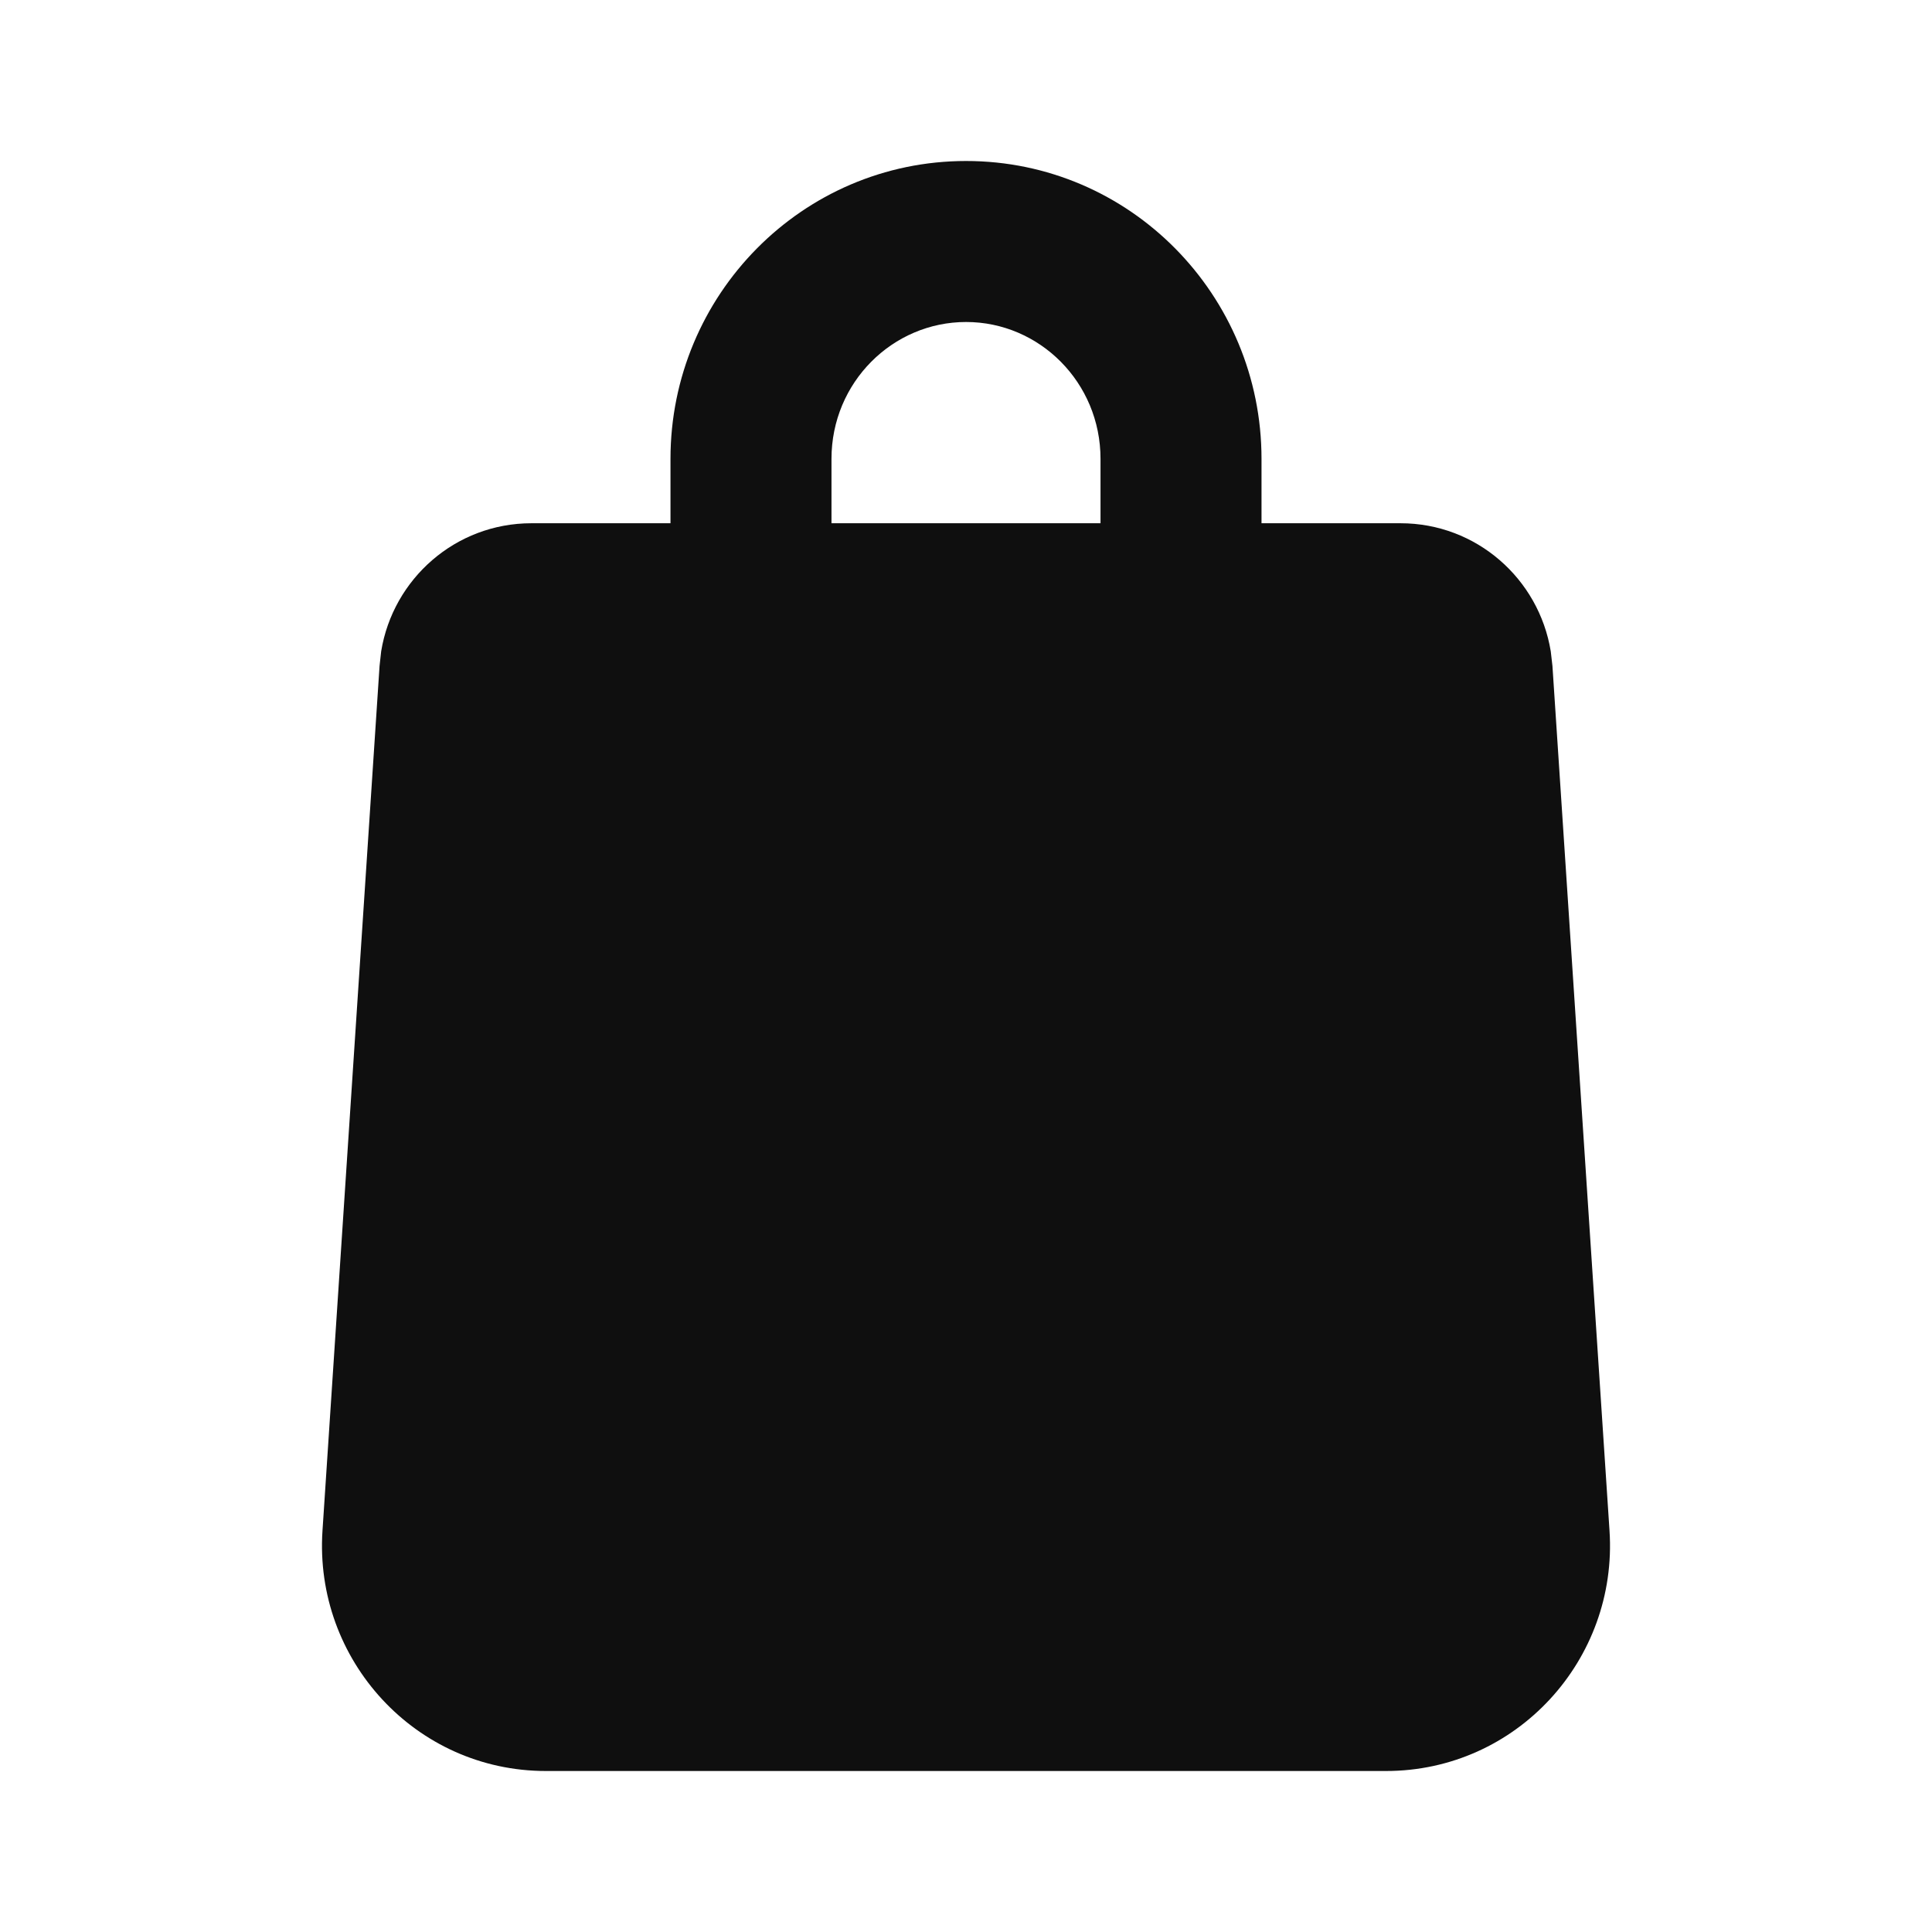
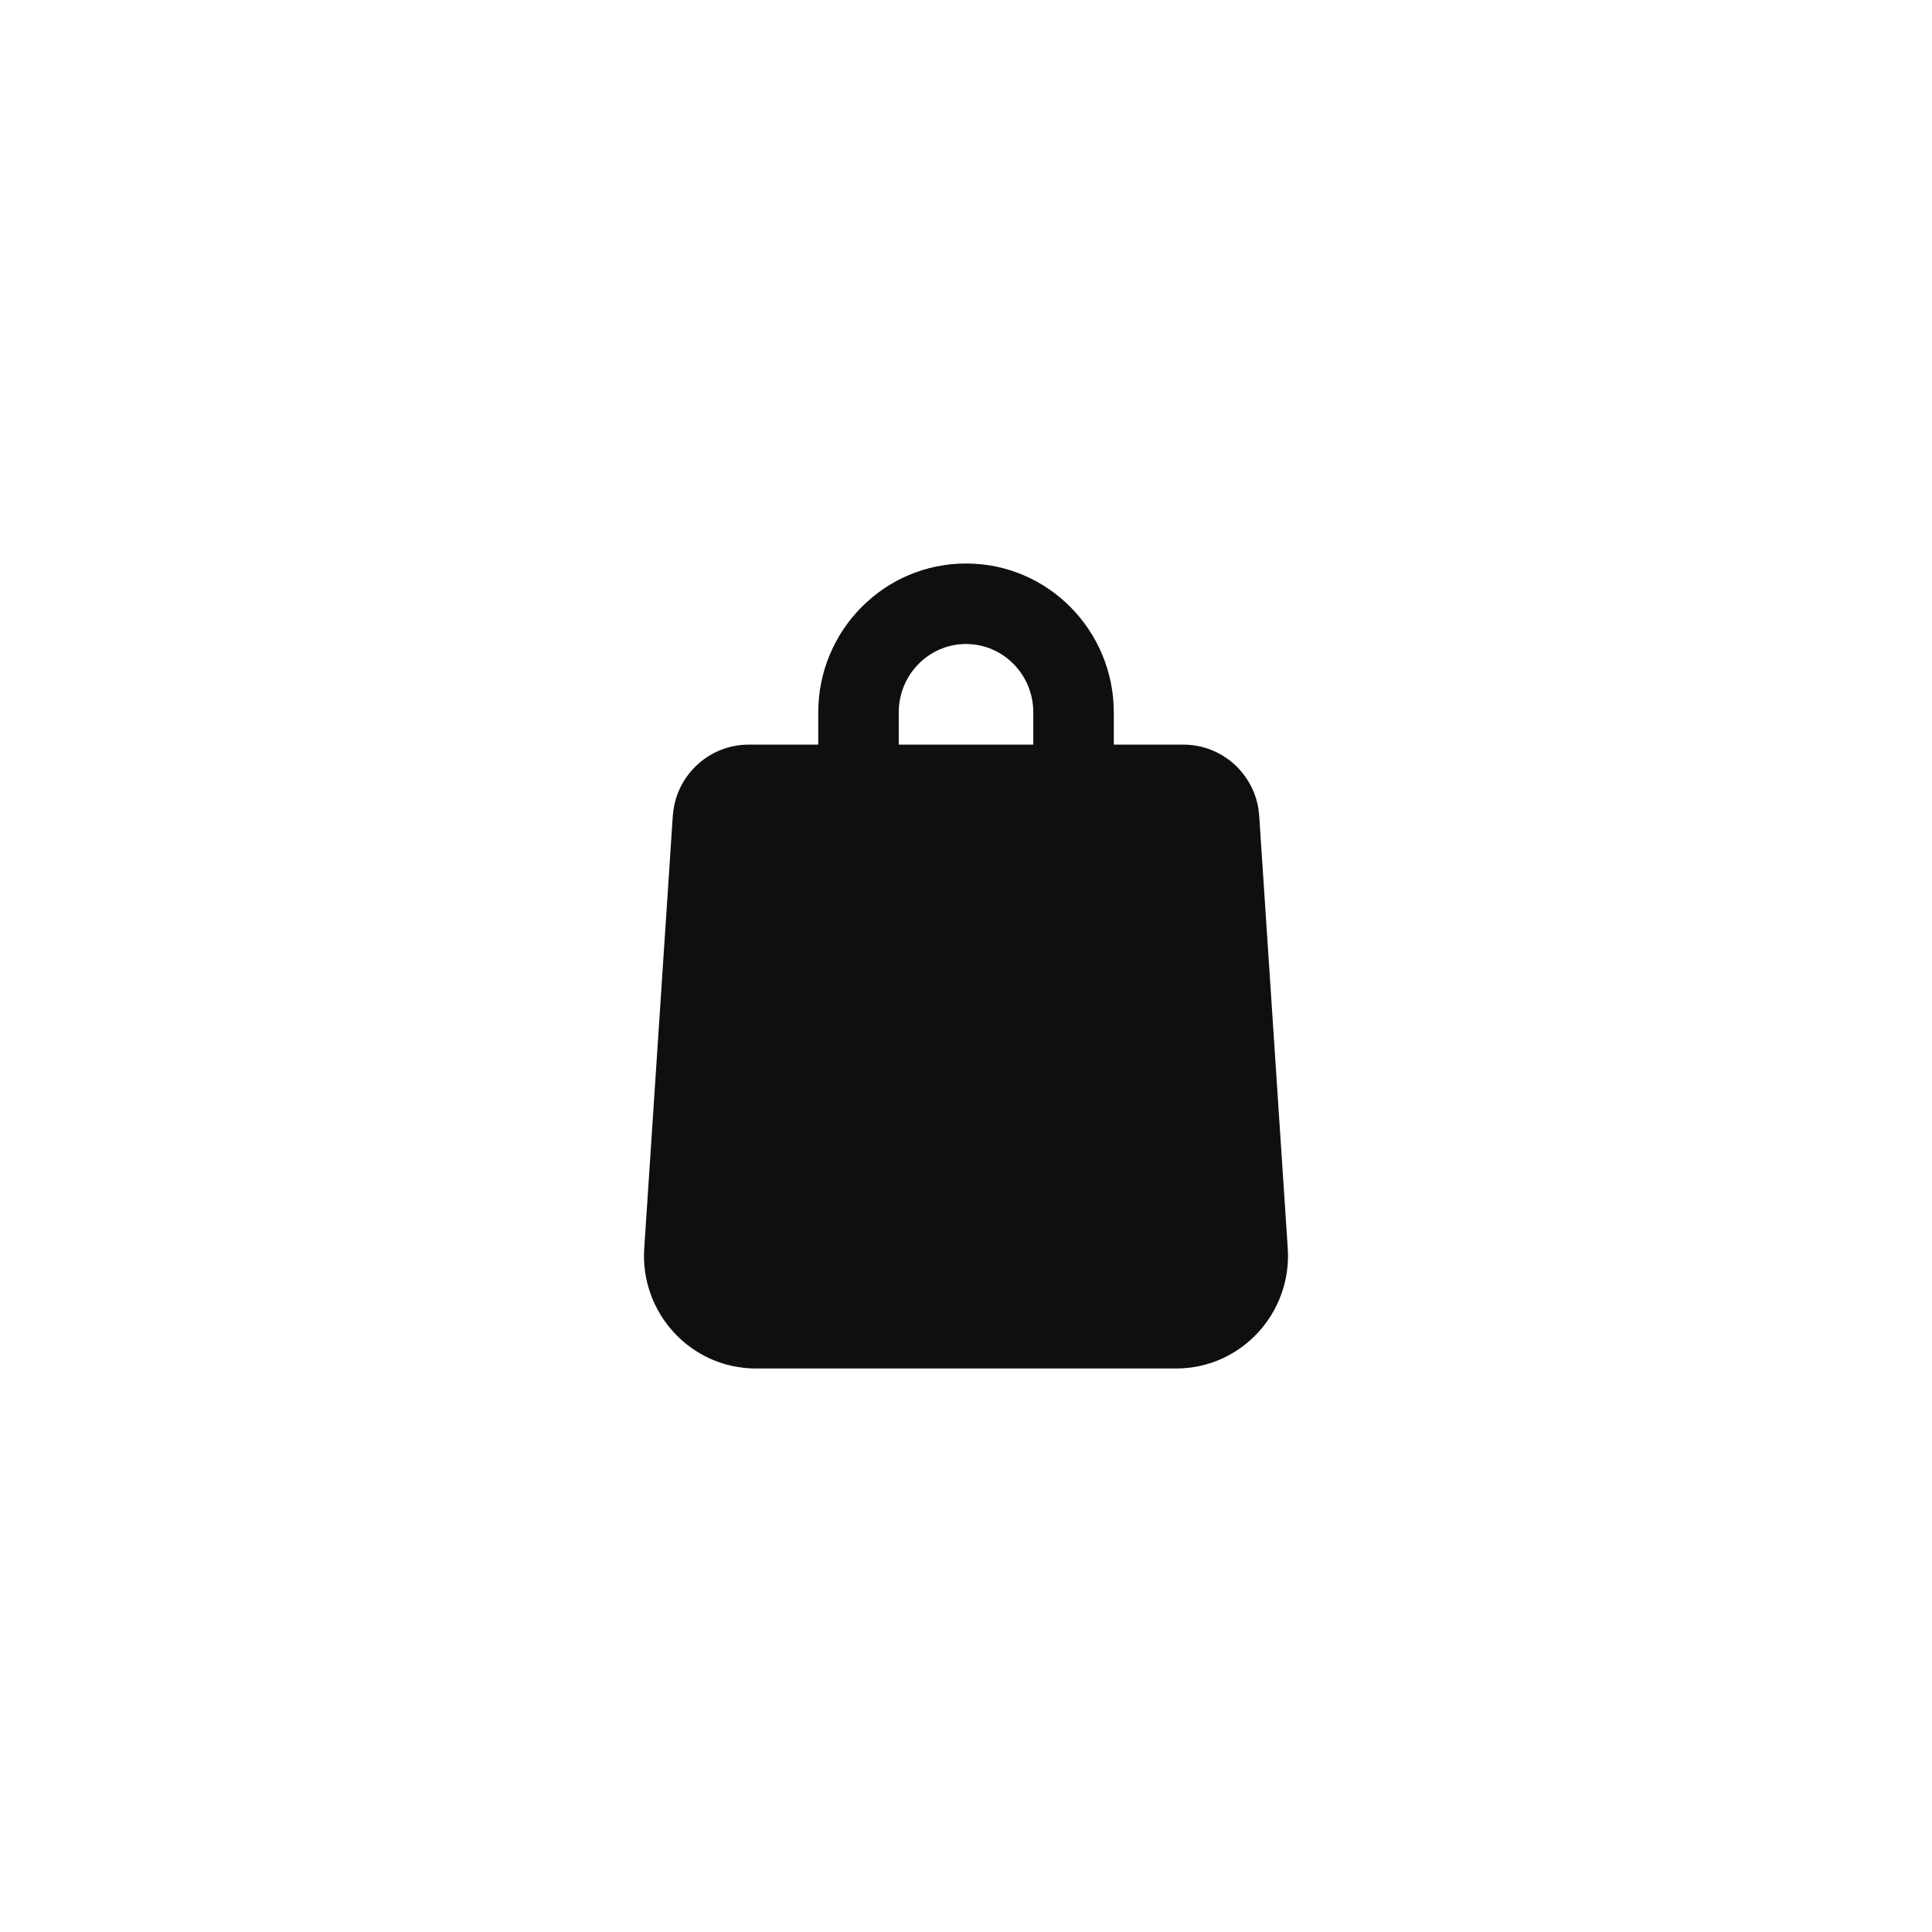
- <svg xmlns="http://www.w3.org/2000/svg" width="24" height="24" viewBox="0 0 24 24" fill="none">
-   <path d="M12.001 2C14.038 2 15.671 3.667 15.671 5.7V6.5H17.398C18.34 6.5 19.117 7.19 19.264 8.091L19.285 8.273L19.994 19.015C20.1 20.619 18.838 22 17.218 22H6.781C5.162 22 3.9 20.619 4.006 19.015L4.715 8.273L4.735 8.091C4.882 7.19 5.659 6.5 6.601 6.5H8.329V5.7C8.329 3.667 9.964 2 12.001 2ZM12.001 4C11.088 4 10.329 4.751 10.329 5.7V6.5H13.671V5.7C13.671 4.751 12.913 4 12.001 4Z" fill="#0F0F0F" />
+ <svg xmlns="http://www.w3.org/2000/svg" width="48" height="48" viewBox="0 0 48 48" fill="none">
+   <path d="M24.001 14C26.039 14 27.672 15.667 27.672 17.7V18.5H29.399C30.341 18.5 31.118 19.189 31.265 20.091L31.285 20.273L31.994 31.015C32.1 32.619 30.838 34 29.219 34H18.782C17.163 34 15.9 32.619 16.006 31.015L16.715 20.273L16.736 20.091C16.883 19.19 17.66 18.5 18.602 18.5H20.329V17.7C20.329 15.666 21.964 14 24.001 14ZM24.001 16C23.088 16 22.329 16.752 22.329 17.7V18.5H25.672V17.7C25.672 16.751 24.914 16 24.001 16Z" fill="#0F0F0F" />
</svg>
